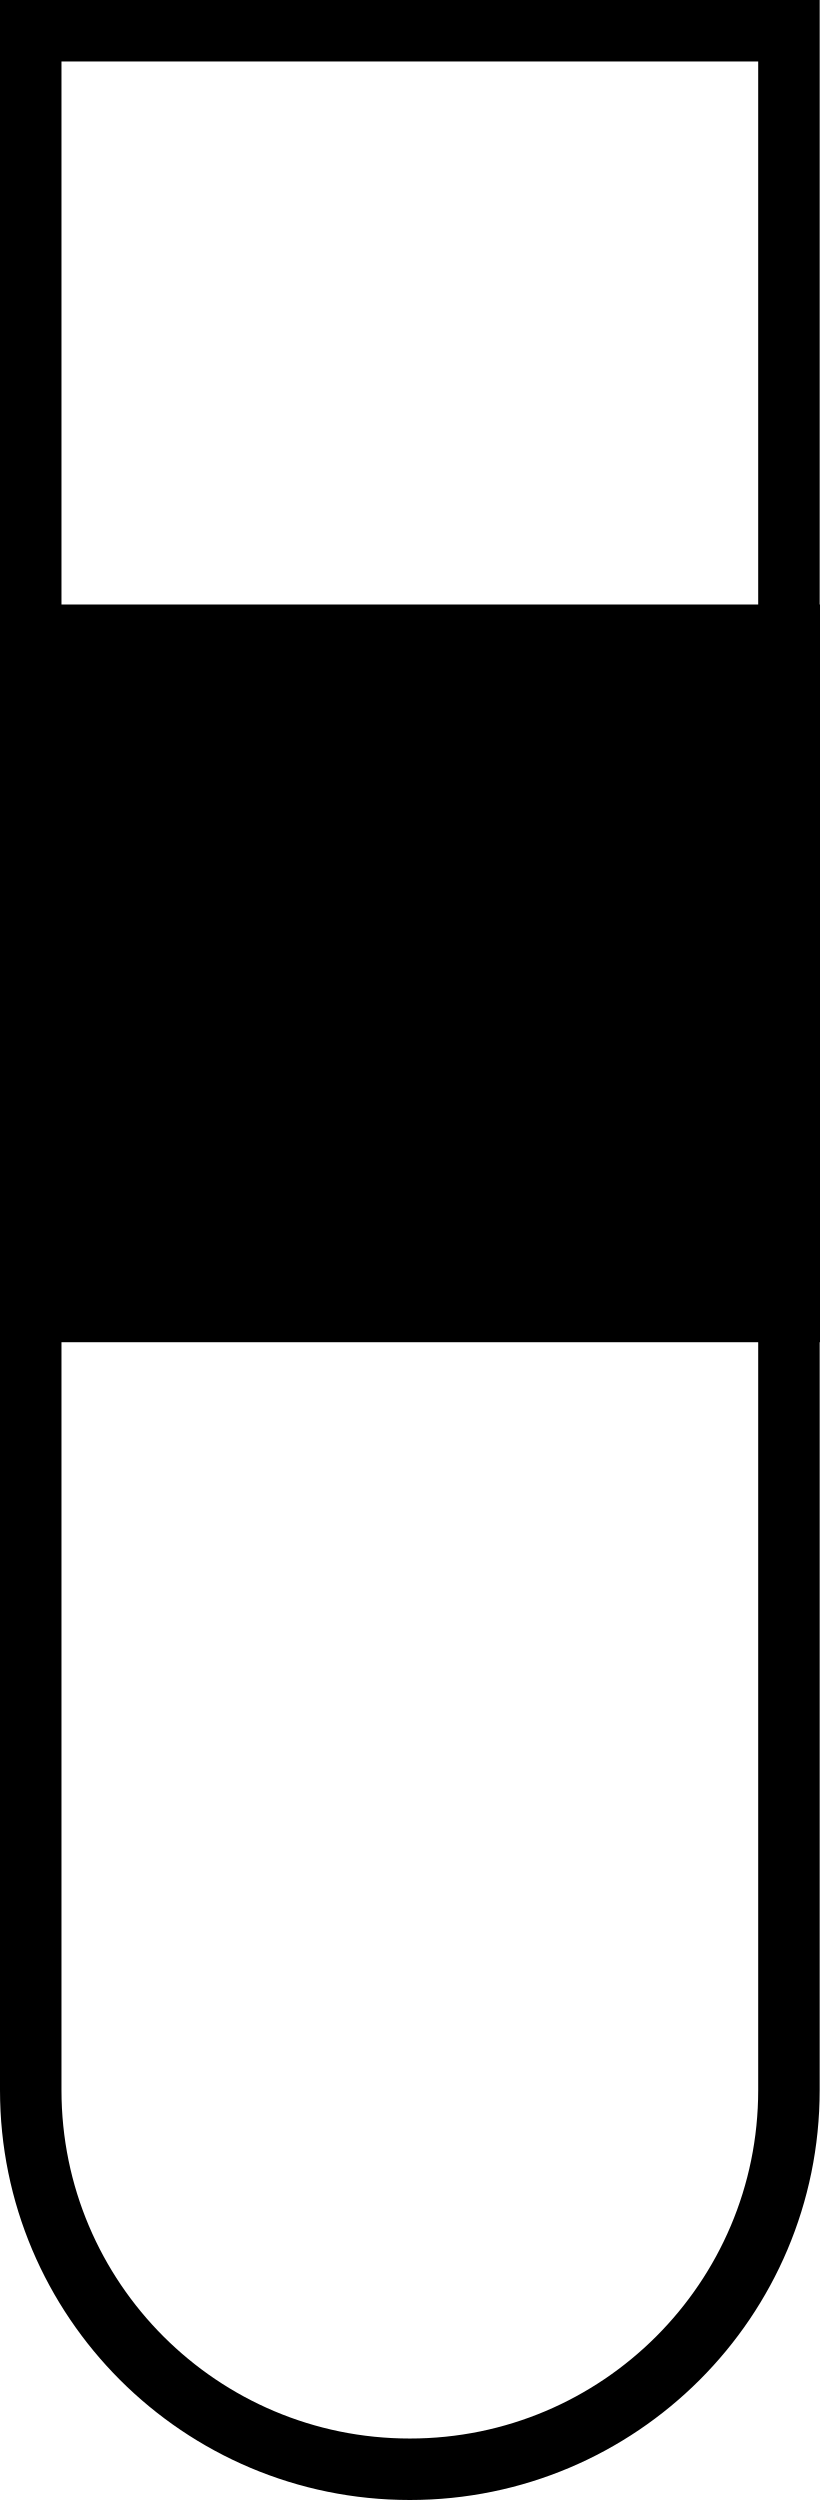
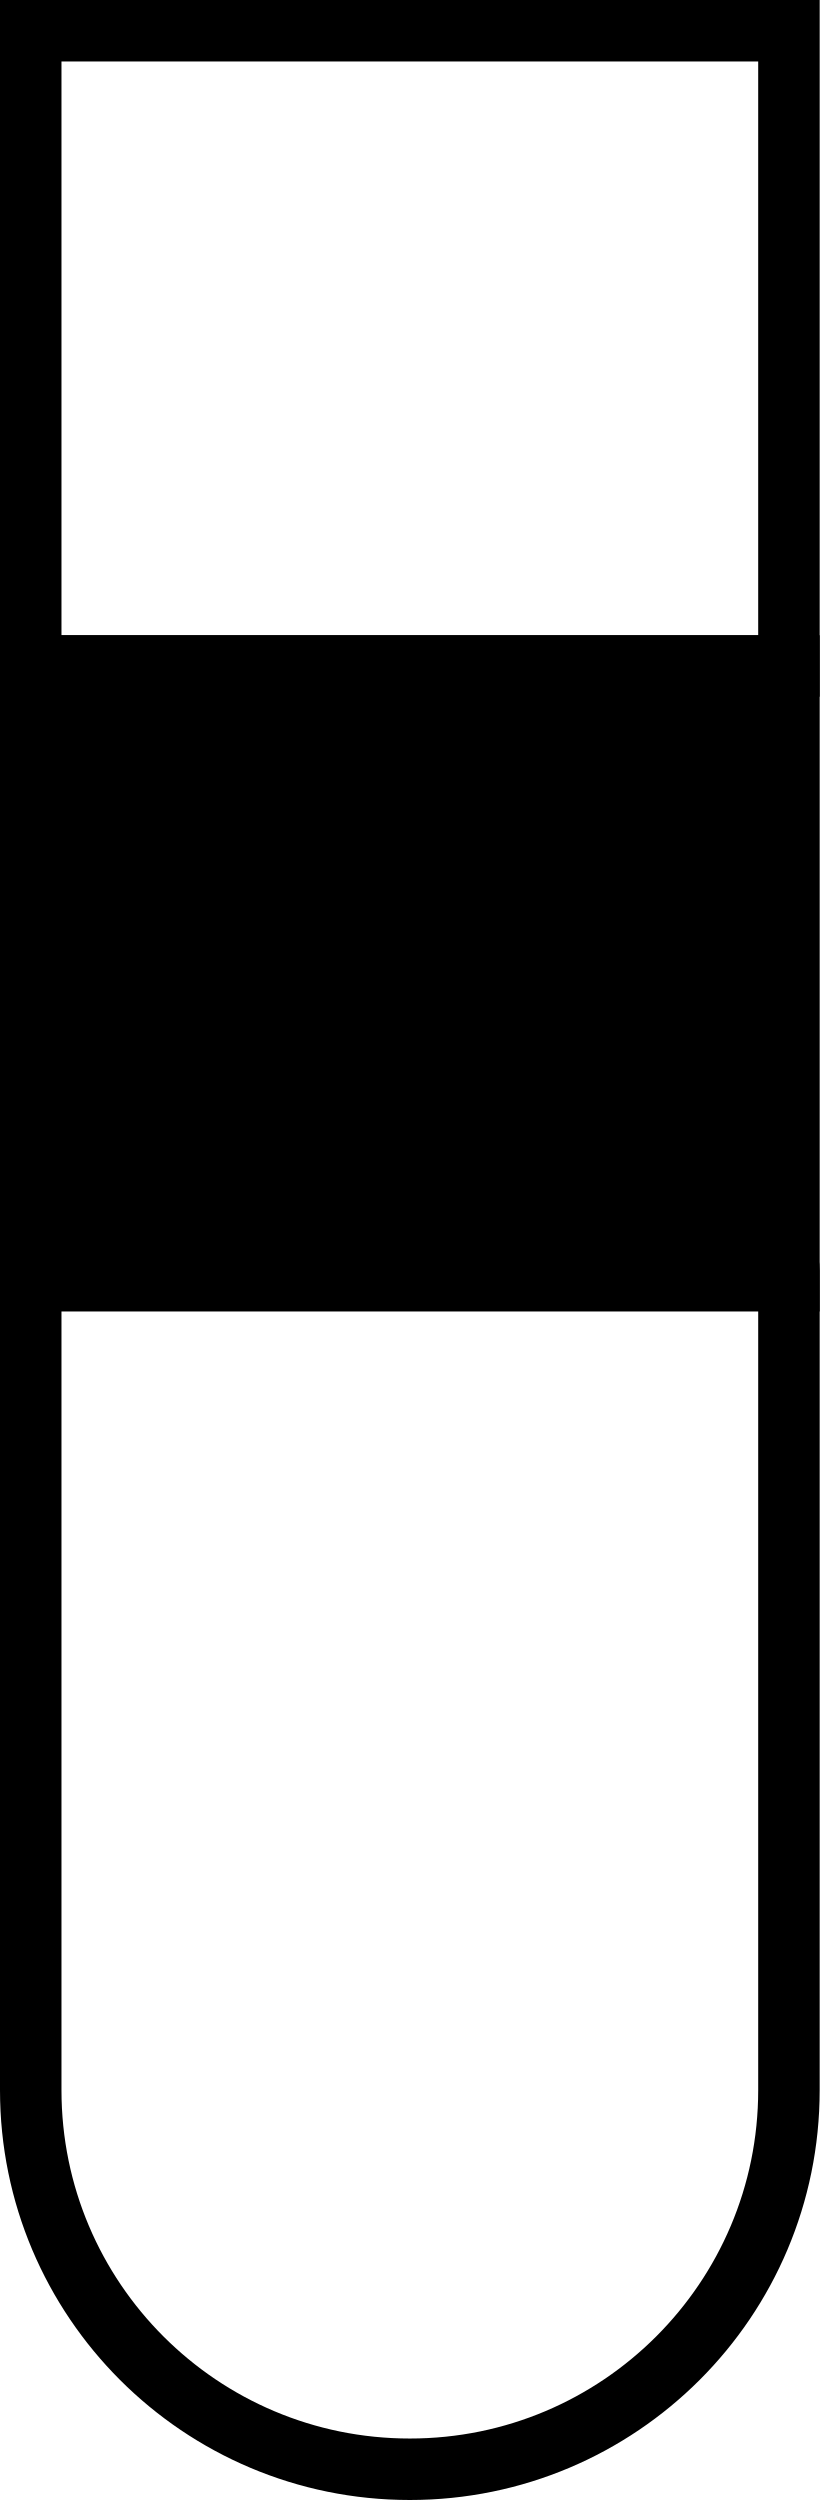
<svg xmlns="http://www.w3.org/2000/svg" width="40" height="122" viewBox="0 0 40 122">
  <g id="TestTube" transform="translate(-1381 -208)">
-     <path id="contents" d="M0,0H40a0,0,0,0,1,0,0V43A20,20,0,0,1,20,63h0A20,20,0,0,1,0,43V0A0,0,0,0,1,0,0Z" stroke="none" />
    <path id="bottom" transform="translate(1381 267)" stroke="#000" stroke-width="3" d="M3,1.5H37A1.5,1.5,0,0,1,38.5,3V43A18.5,18.5,0,0,1,20,61.5h0A18.5,18.5,0,0,1,1.5,43V3A1.5,1.5,0,0,1,3,1.5Z" fill="none" />
    <rect id="top" x="1.5" y="1.5" width="37" height="31" transform="translate(1381 208)" fill="none" stroke="#000" stroke-width="3" />
-     <rect id="label" width="40" height="33" transform="translate(1381 239)" stroke="#000" stroke-width="3" />
+     <rect id="label" width="40" height="33" transform="translate(1381 239)" stroke="#000" stroke-width="0" />
  </g>
</svg>
